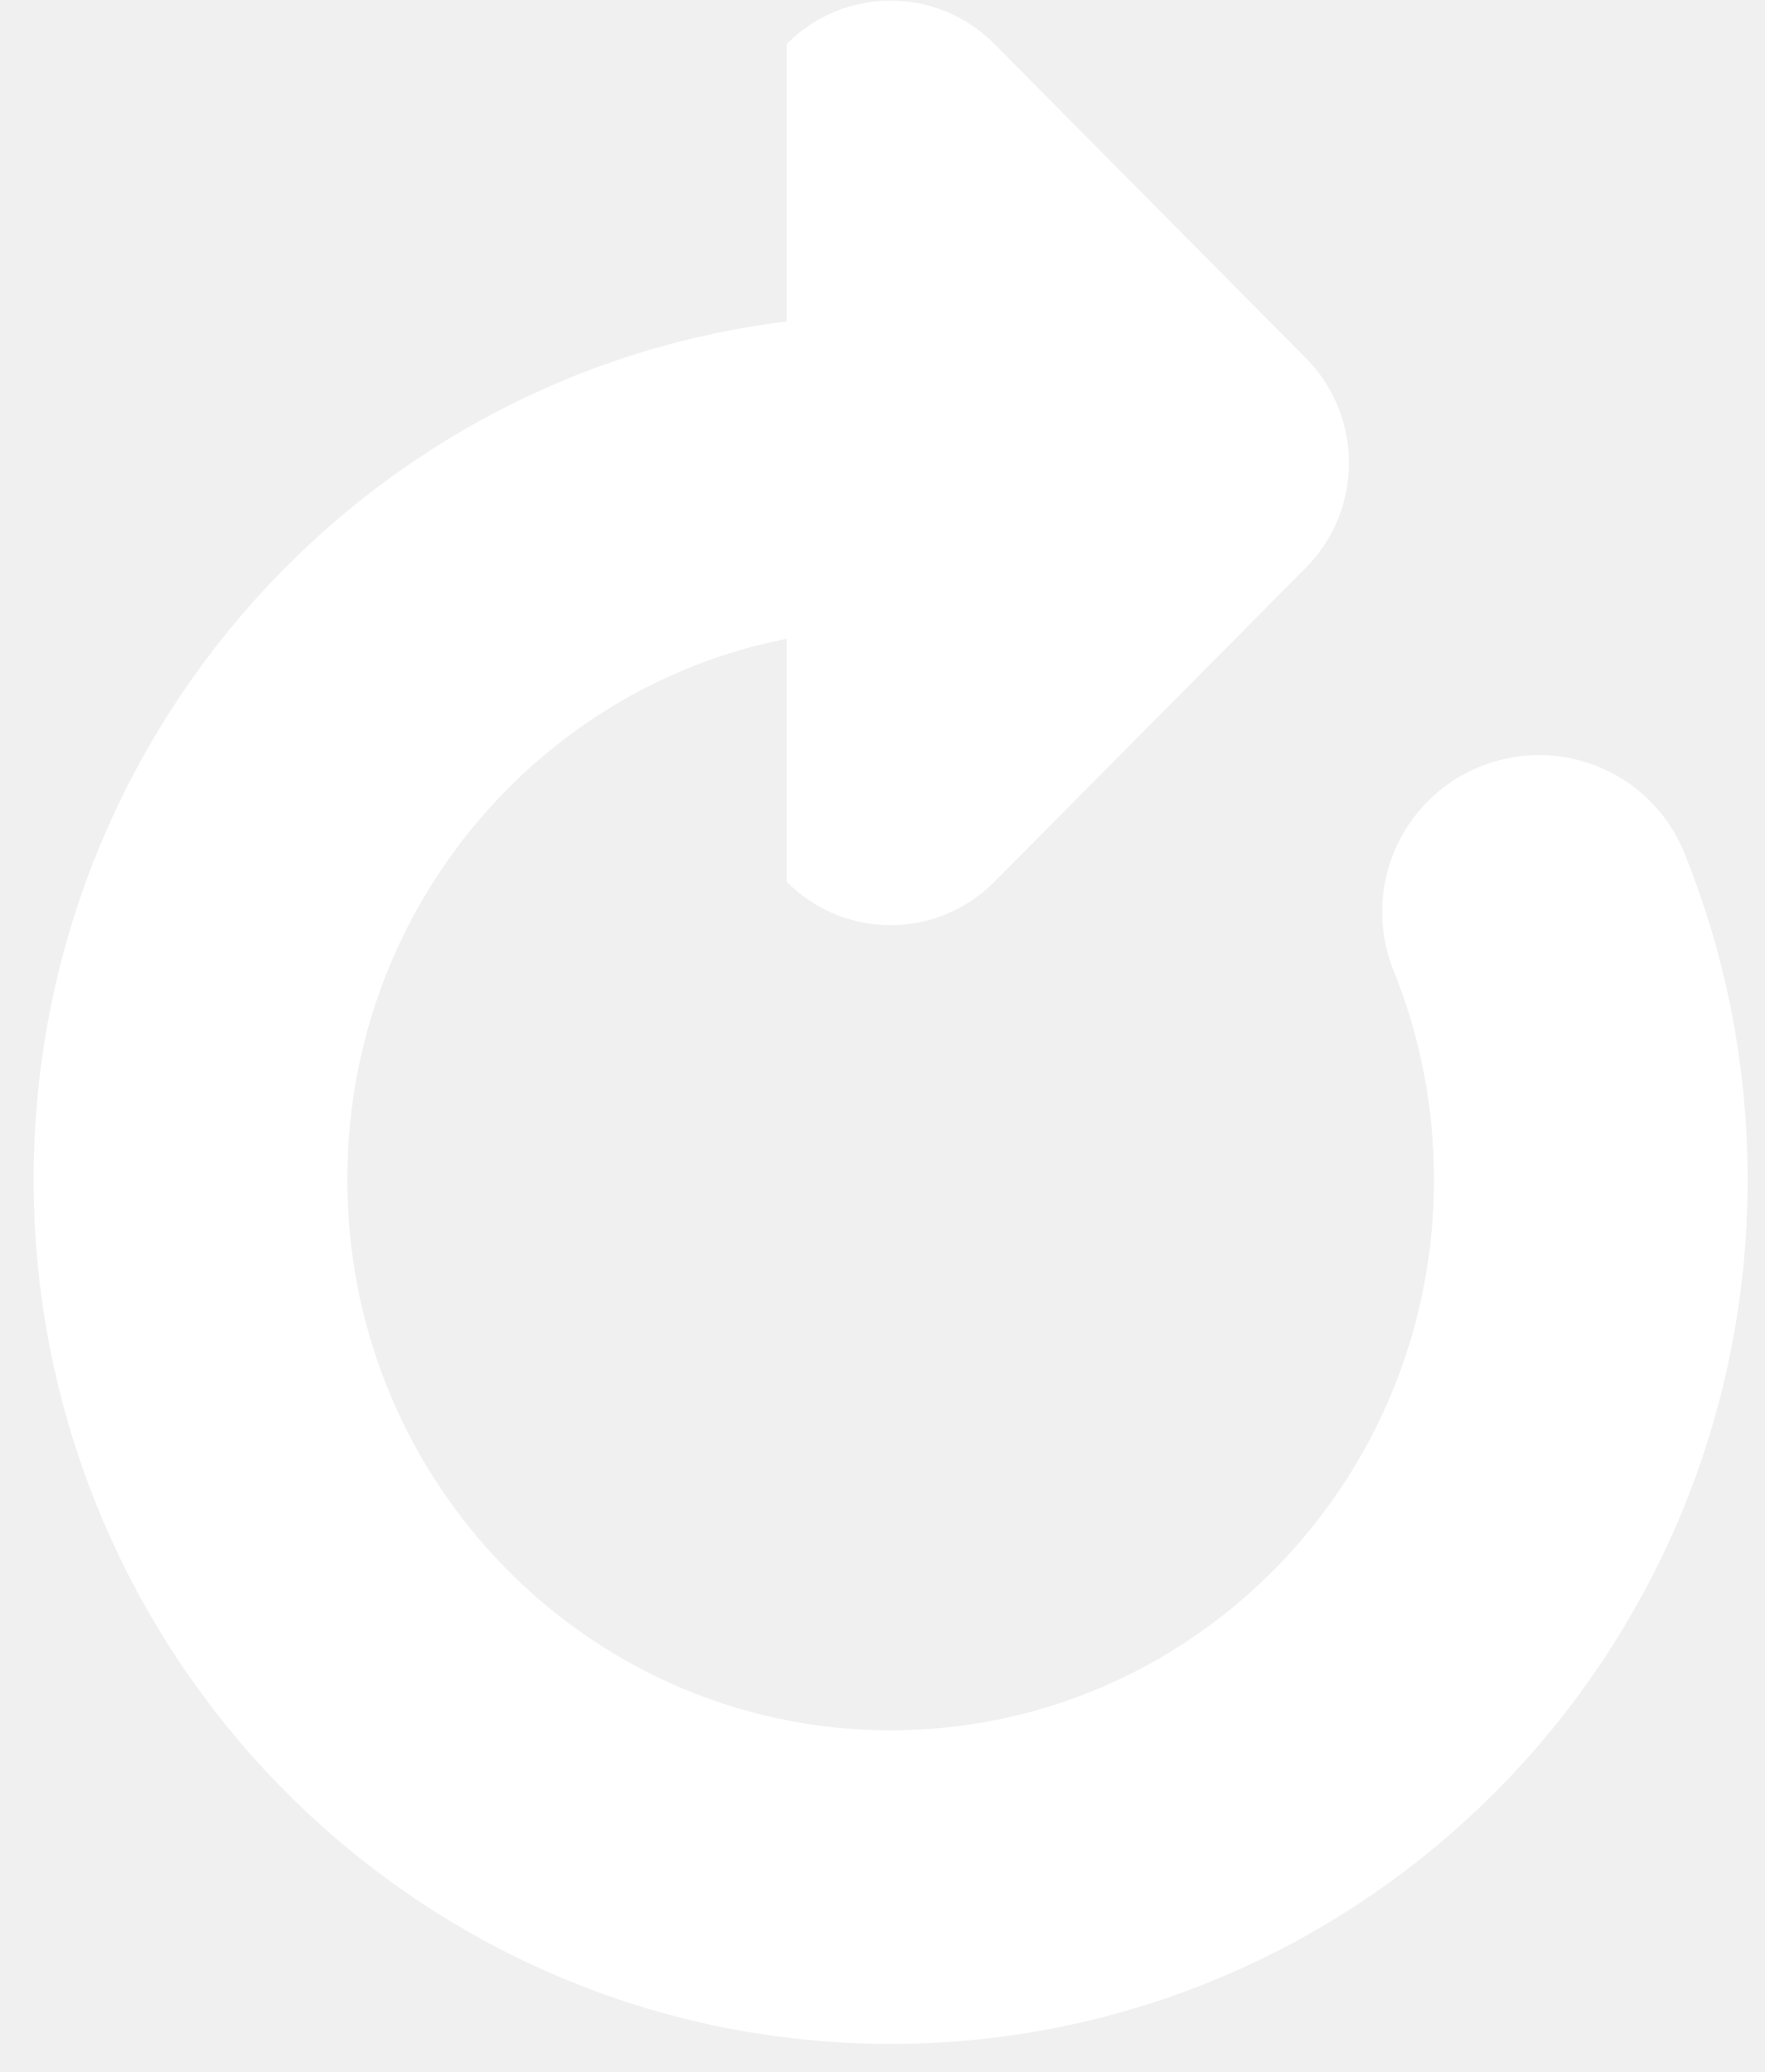
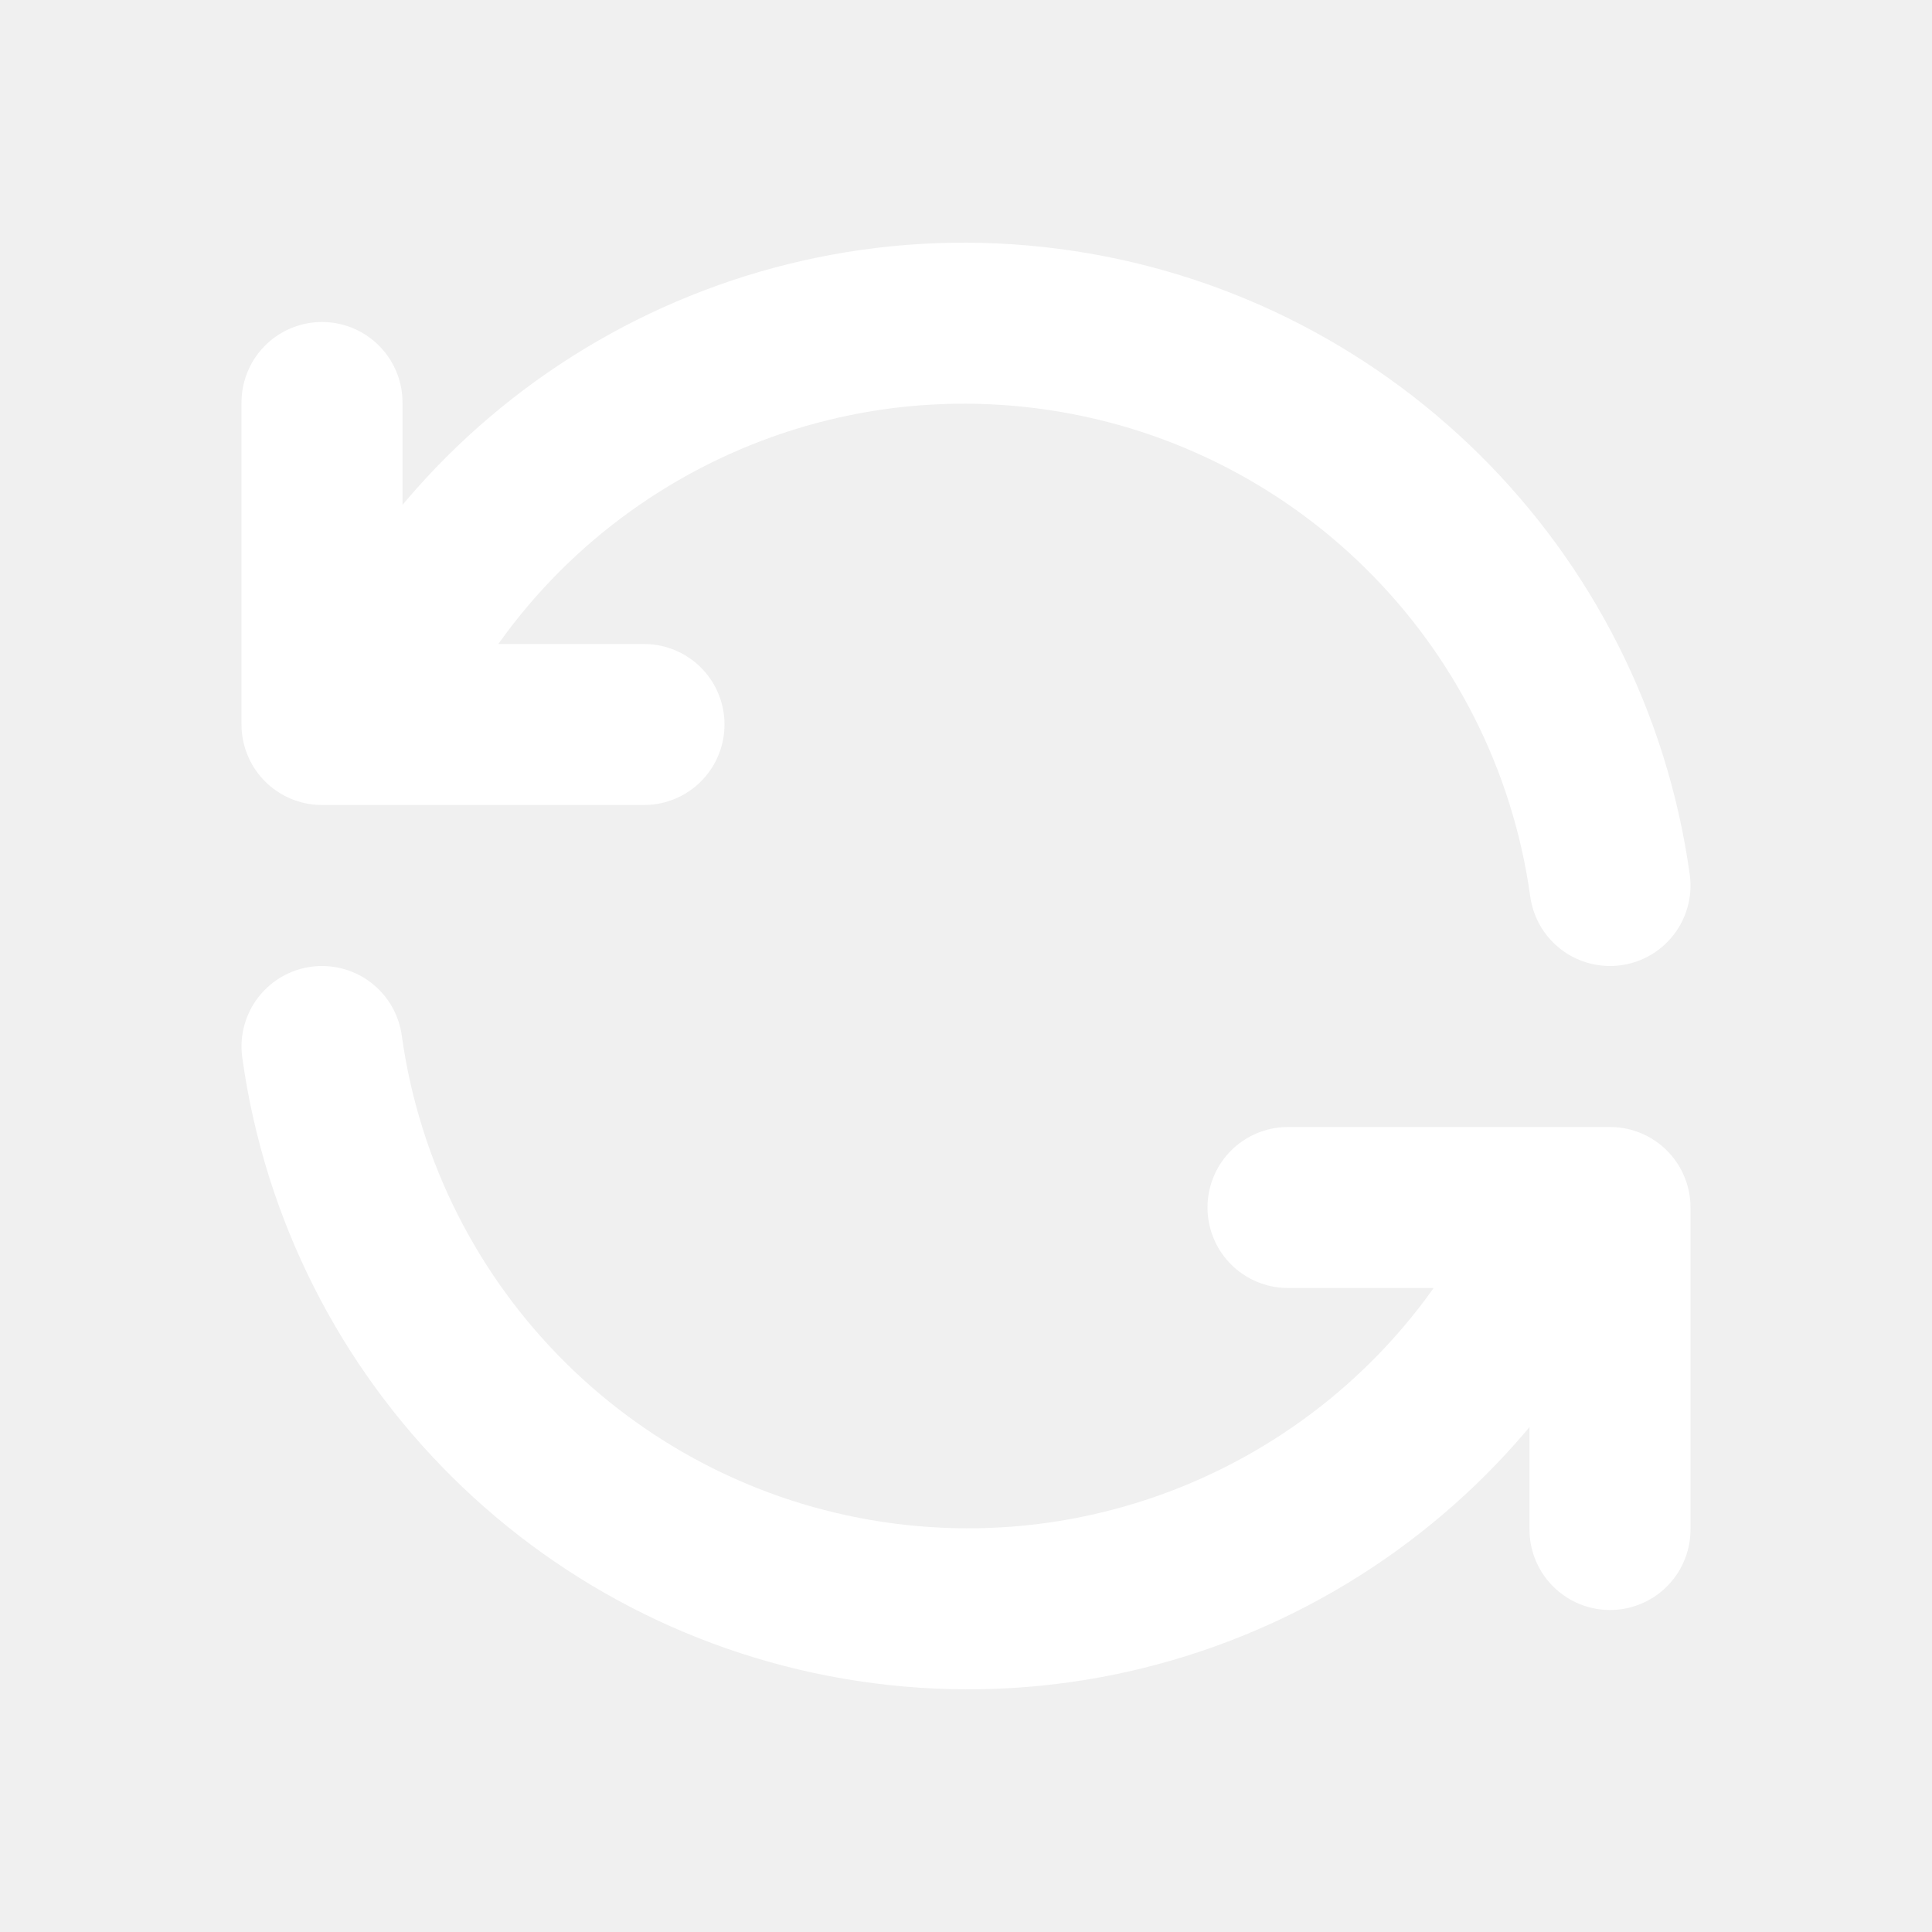
- <svg xmlns="http://www.w3.org/2000/svg" width="63" height="74" viewBox="0 0 63 74">
-   <g fill="none" fill-rule="evenodd">
-     <path fill="#FFF" d="M21.289 4.402c2.048-2.066 5.368-2.066 7.416 0l11.123 11.22c2.048 2.066 2.048 5.414 0 7.48l-11.123 11.22c-2.048 2.066-5.368 2.066-7.416 0" transform="translate(6.8 -2.83)" />
-     <path stroke="#FFF" stroke-linecap="round" stroke-width="11.2" d="M25 19.685c-13.807 0-25 11.314-25 25.271 0 6.678 2.563 12.751 6.748 17.27C11.31 67.15 17.8 70.227 25 70.227c13.807 0 25-11.314 25-25.27 0-3.384-.658-6.611-1.85-9.56" transform="translate(6.8 -2.83)" />
+ <svg xmlns="http://www.w3.org/2000/svg" width="96" height="96" viewBox="0 0 24 24">
+   <g fill="none" stroke="#FFFFFF" stroke-width="2" stroke-linecap="round" stroke-linejoin="round">
+     <path d="M20 11a8.1 8.1 0 0 0 -15.5 -2m-.5 -4v4h4" />
+     <path d="M4 13a8.1 8.1 0 0 0 15.5 2m.5 4v-4h-4" />
  </g>
</svg>
